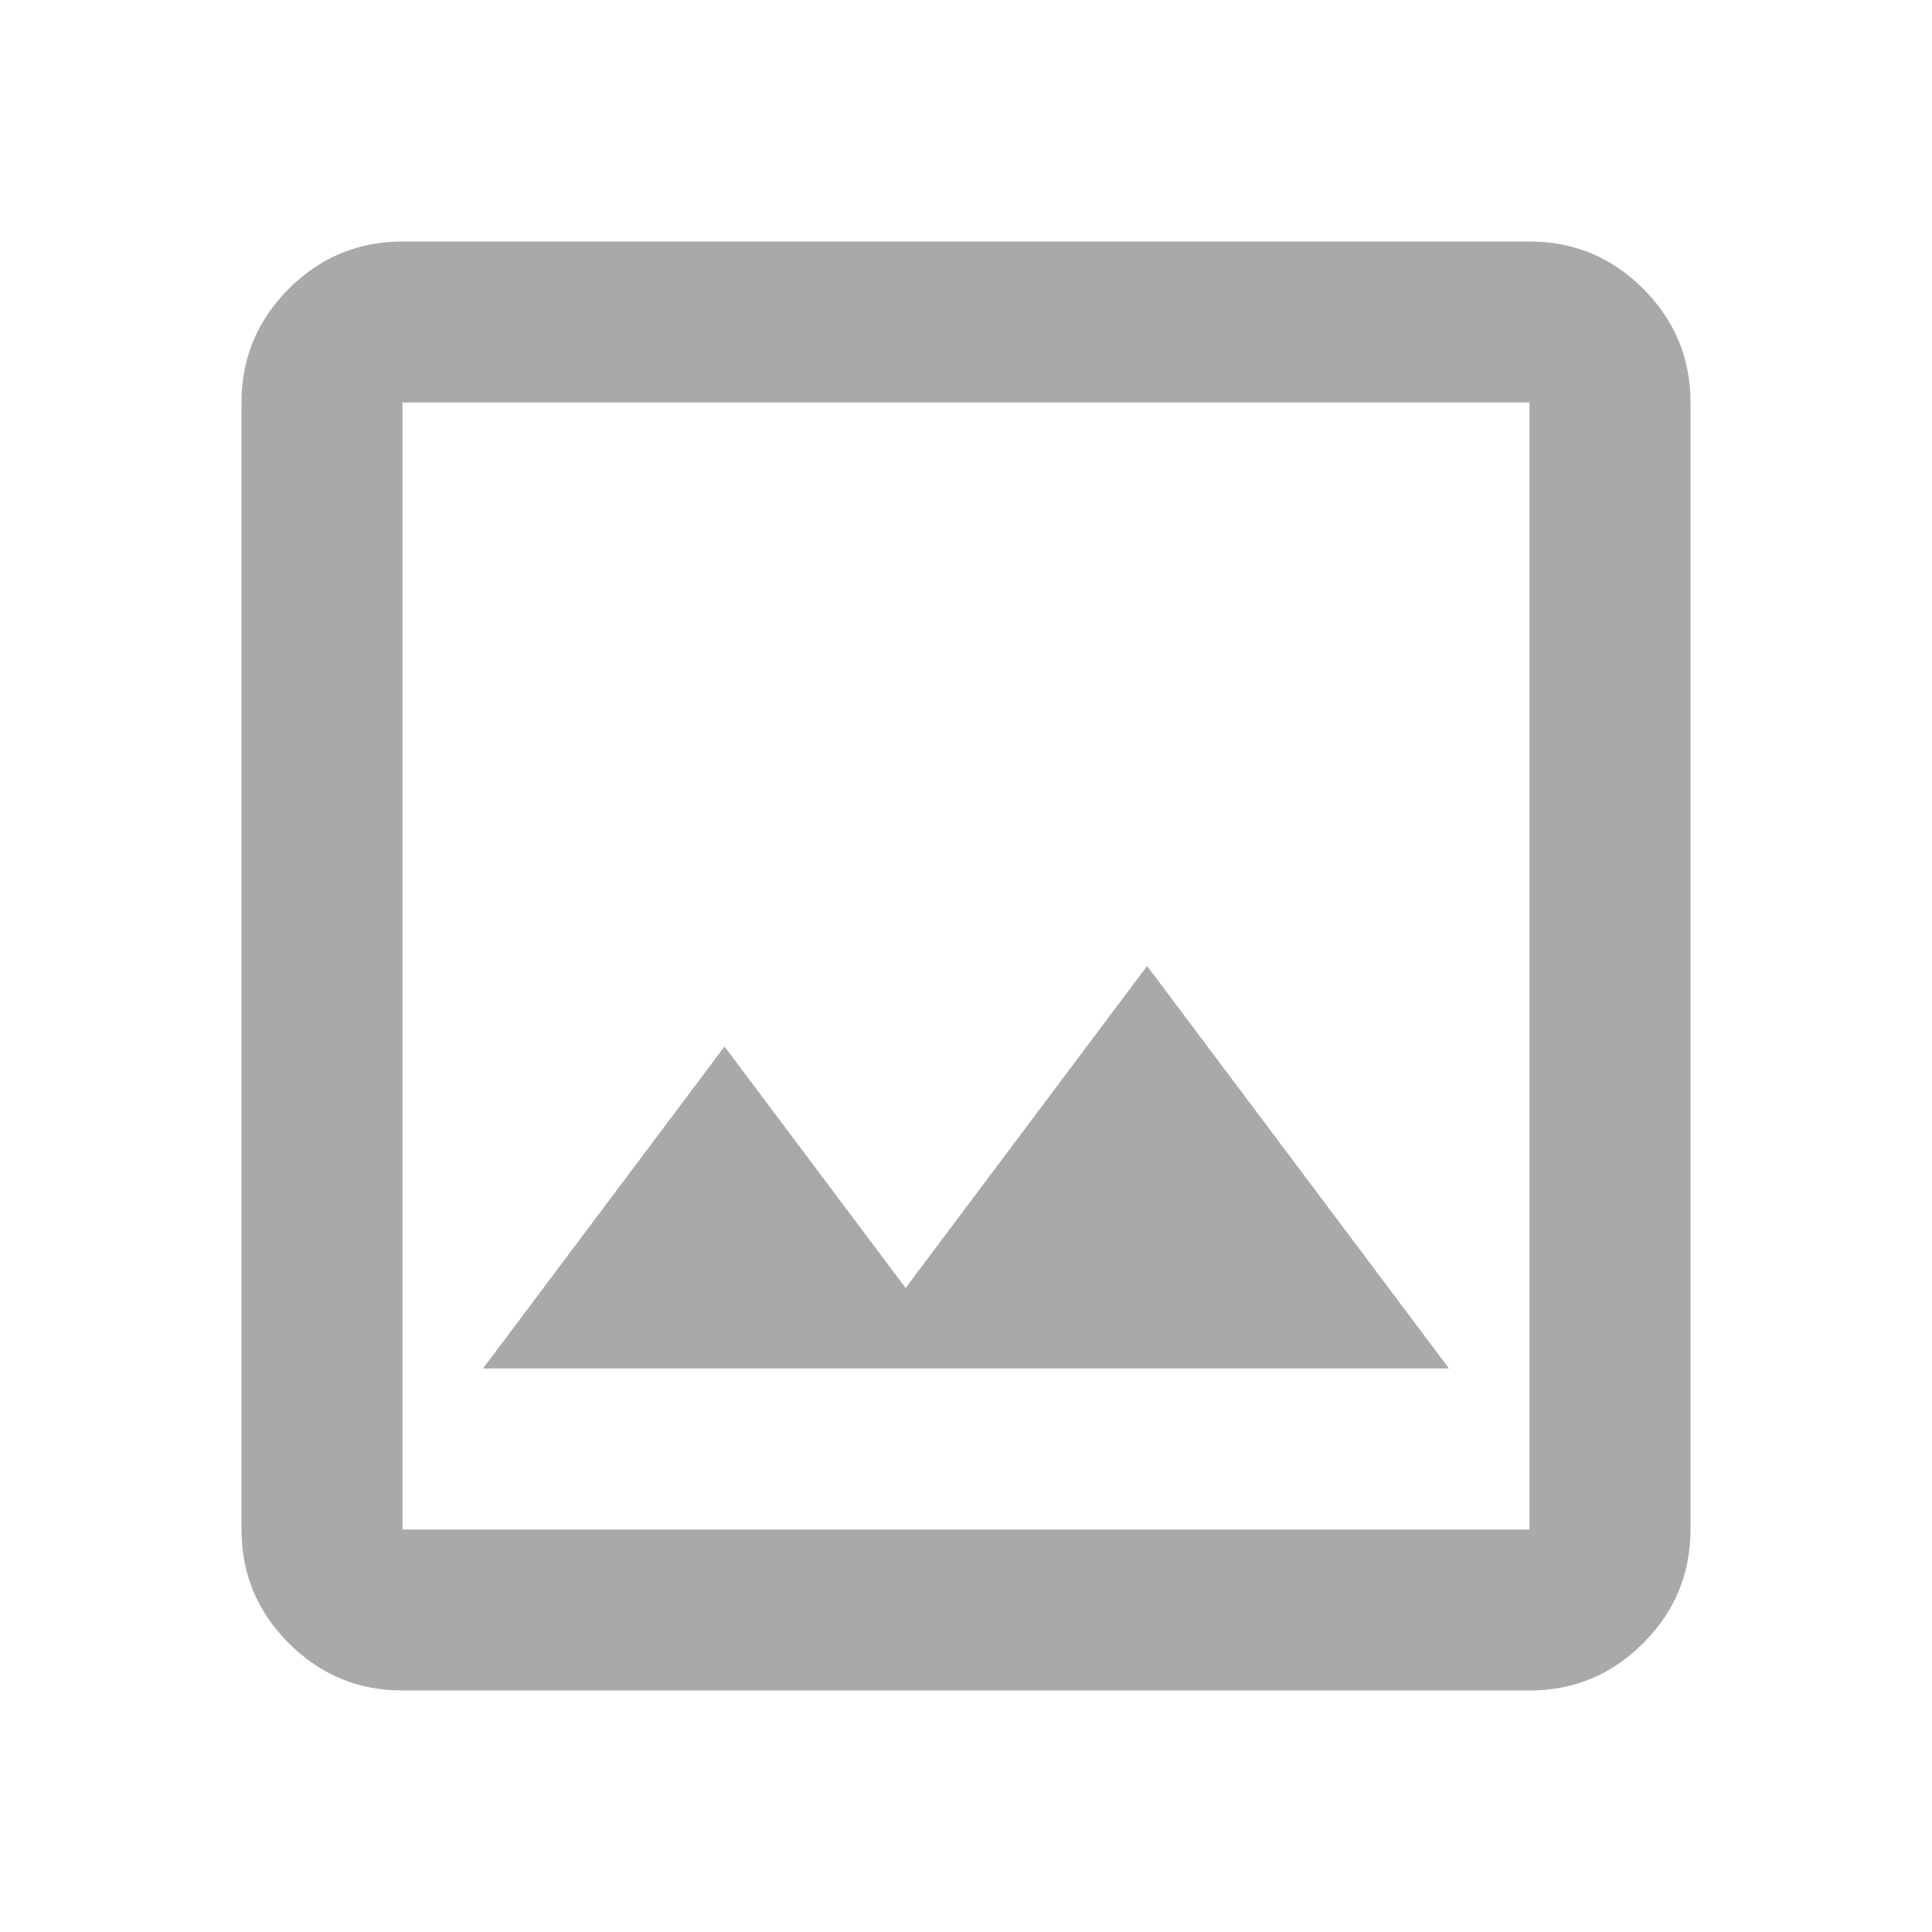
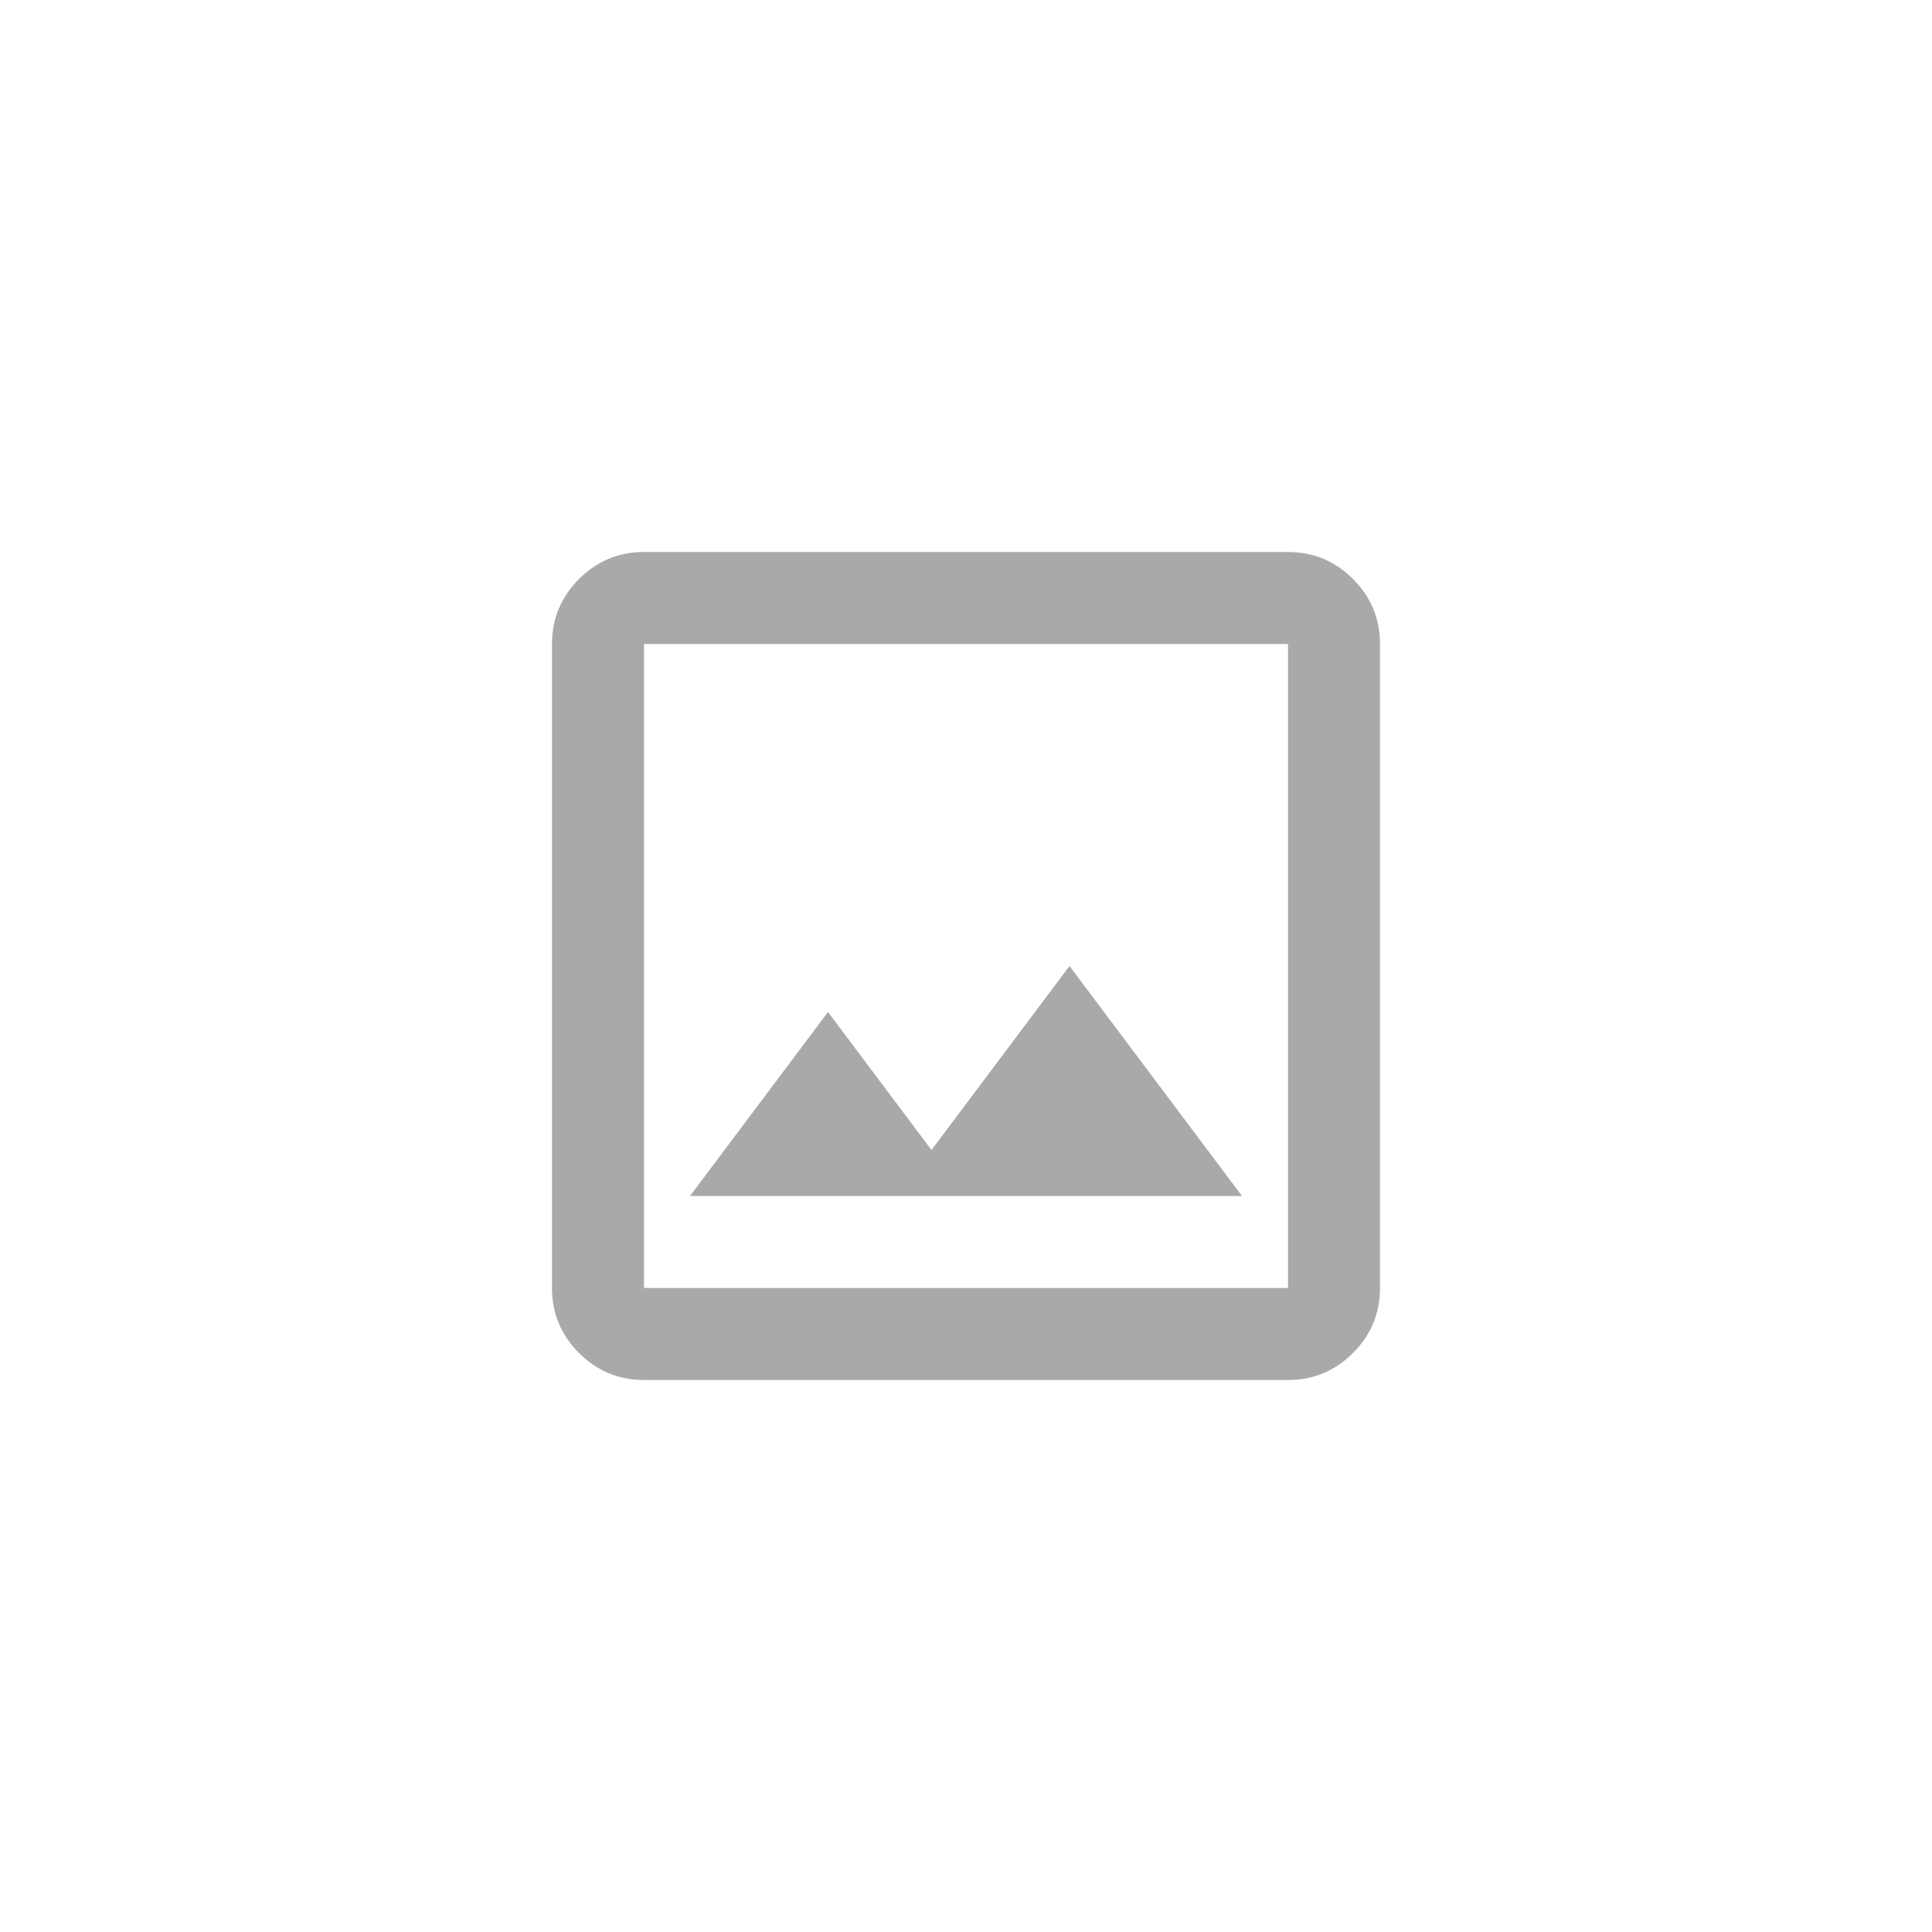
- <svg xmlns="http://www.w3.org/2000/svg" width="40" height="40" viewBox="0 0 40 40" fill="none">
-   <mask id="mask0_225_4589" style="mask-type:alpha" maskUnits="userSpaceOnUse" x="0" y="0" width="40" height="40">
-     <rect width="40" height="40" fill="#D9D9D9" />
+ <svg xmlns="http://www.w3.org/2000/svg" width="70" height="70" viewBox="0 0 70 70" fill="none">
+   <mask id="mask0_481_60" style="mask-type:alpha" maskUnits="userSpaceOnUse" x="15" y="15" width="40" height="40">
+     <rect x="15" y="15" width="40" height="40" fill="#D9D9D9" />
  </mask>
-   <g mask="url(#mask0_225_4589)">
-     <path d="M8.333 35C7.417 35 6.632 34.674 5.979 34.021C5.326 33.368 5 32.583 5 31.667V8.333C5 7.417 5.326 6.632 5.979 5.979C6.632 5.326 7.417 5 8.333 5H31.667C32.583 5 33.368 5.326 34.021 5.979C34.674 6.632 35 7.417 35 8.333V31.667C35 32.583 34.674 33.368 34.021 34.021C33.368 34.674 32.583 35 31.667 35H8.333ZM8.333 31.667H31.667V8.333H8.333V31.667ZM10 28.333H30L23.75 20L18.75 26.667L15 21.667L10 28.333Z" fill="#A9A9A9" />
+   <g mask="url(#mask0_481_60)">
+     <path d="M23.333 50C22.417 50 21.632 49.674 20.979 49.021C20.326 48.368 20 47.583 20 46.667V23.333C20 22.417 20.326 21.632 20.979 20.979C21.632 20.326 22.417 20 23.333 20H46.667C47.583 20 48.368 20.326 49.021 20.979C49.674 21.632 50 22.417 50 23.333V46.667C50 47.583 49.674 48.368 49.021 49.021C48.368 49.674 47.583 50 46.667 50H23.333ZM23.333 46.667H46.667V23.333H23.333V46.667ZM25 43.333H45L38.75 35L33.75 41.667L30 36.667L25 43.333Z" fill="#A9A9A9" />
  </g>
</svg>
